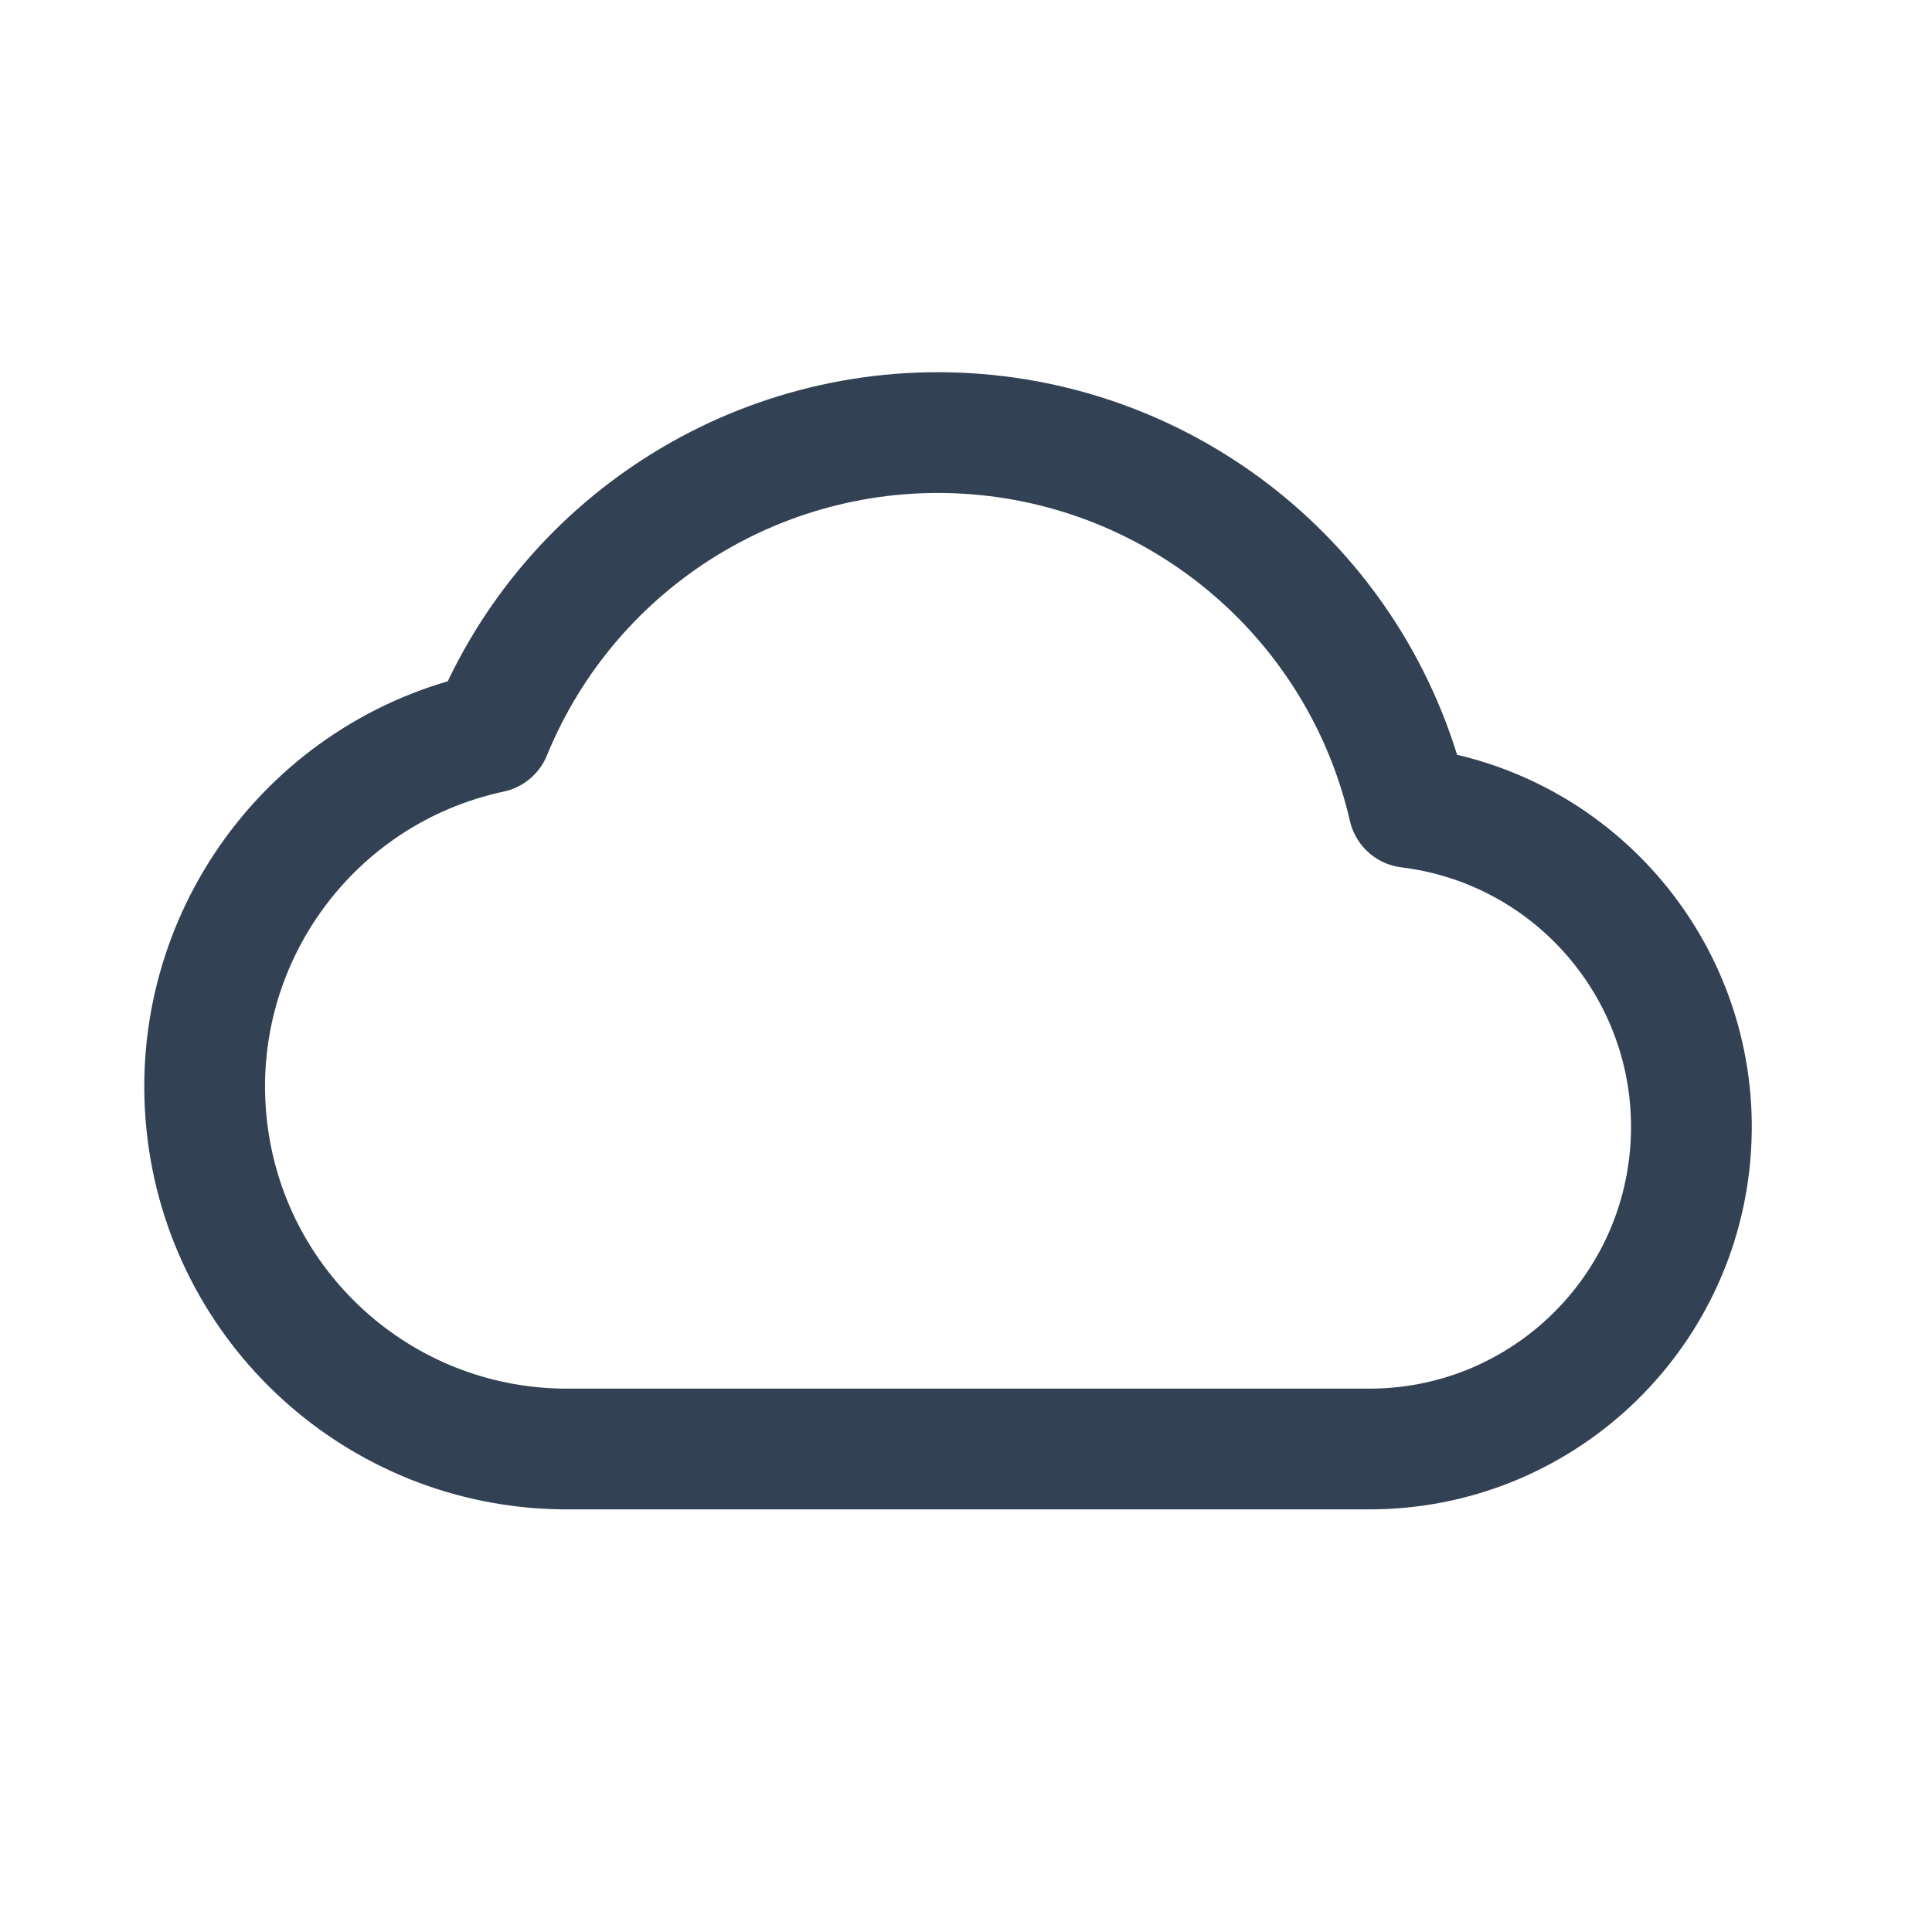
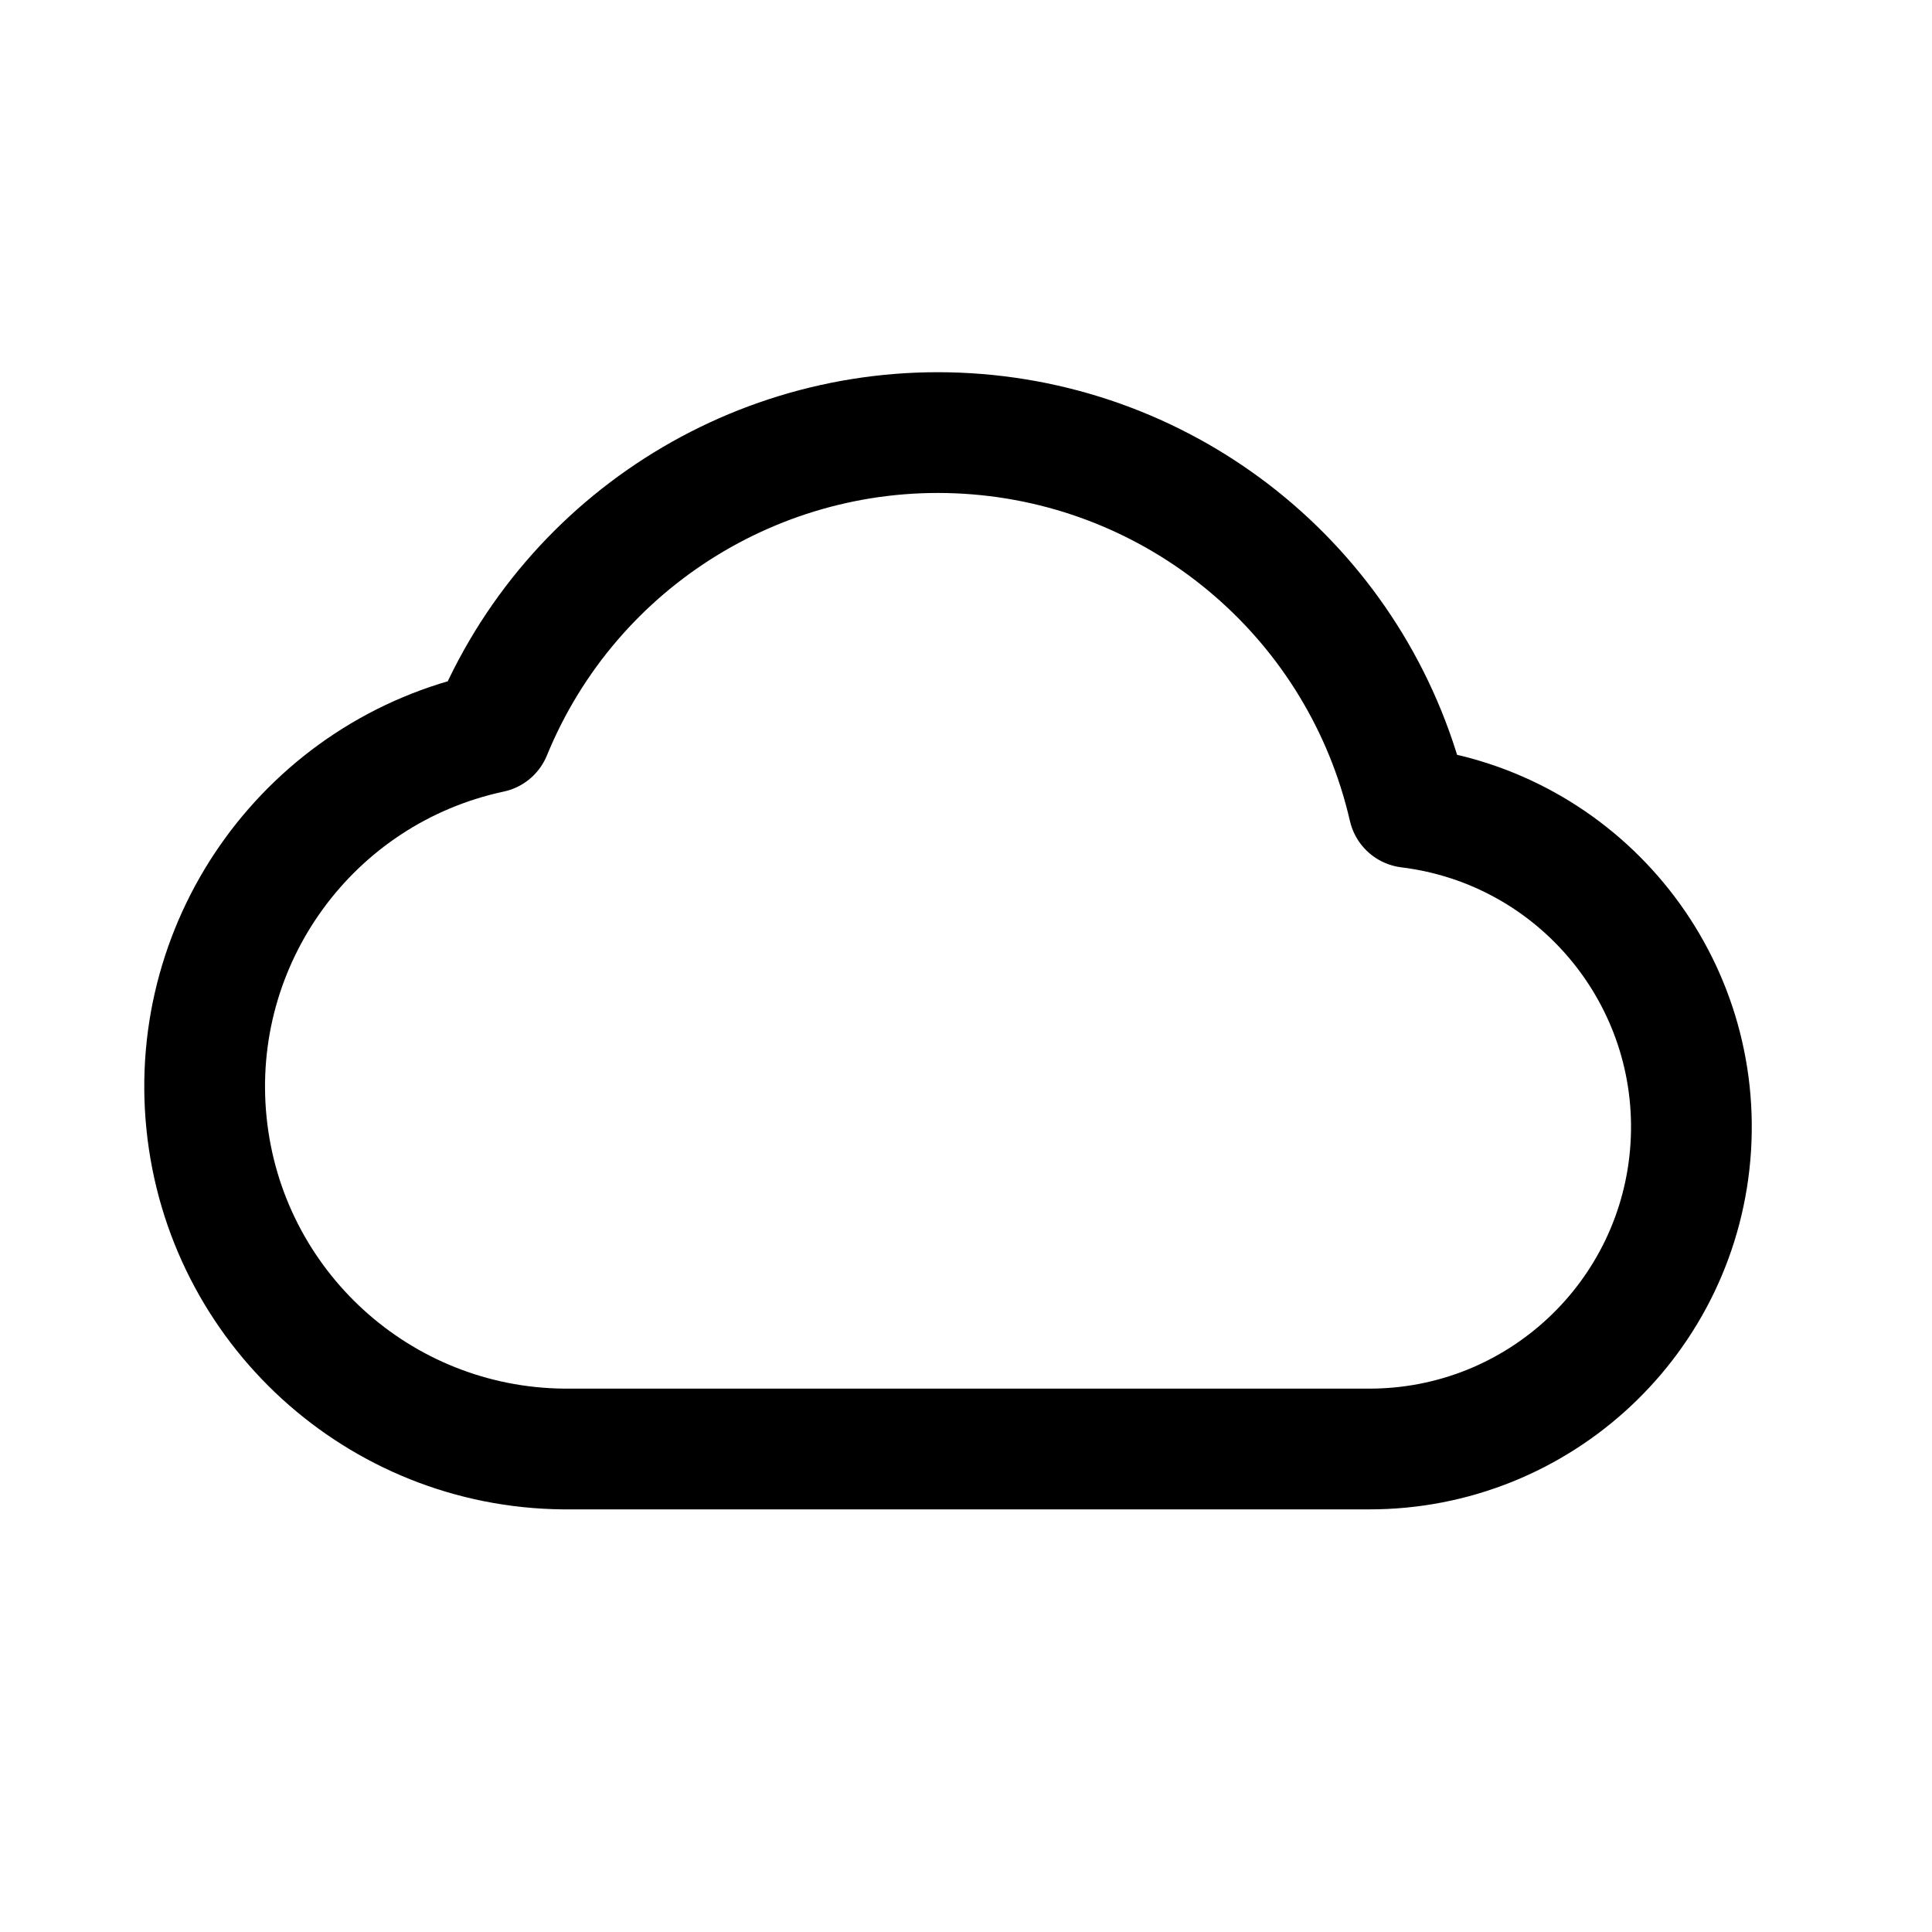
- <svg xmlns="http://www.w3.org/2000/svg" width="24" height="24" viewBox="0 0 24 24" fill="none" stroke="#334155" stroke-width="1.5" stroke-linecap="round" stroke-linejoin="round">
+ <svg xmlns="http://www.w3.org/2000/svg" width="24" height="24" viewBox="0 0 24 24" fill="none" stroke="currentColor" stroke-width="1.5" stroke-linecap="round" stroke-linejoin="round">
  <path d="M7 18h10a4 4 0 0 0 .5-7.97A6 6 0 0 0 6.1 9.1 4.5 4.5 0 0 0 7 18z" />
</svg>
